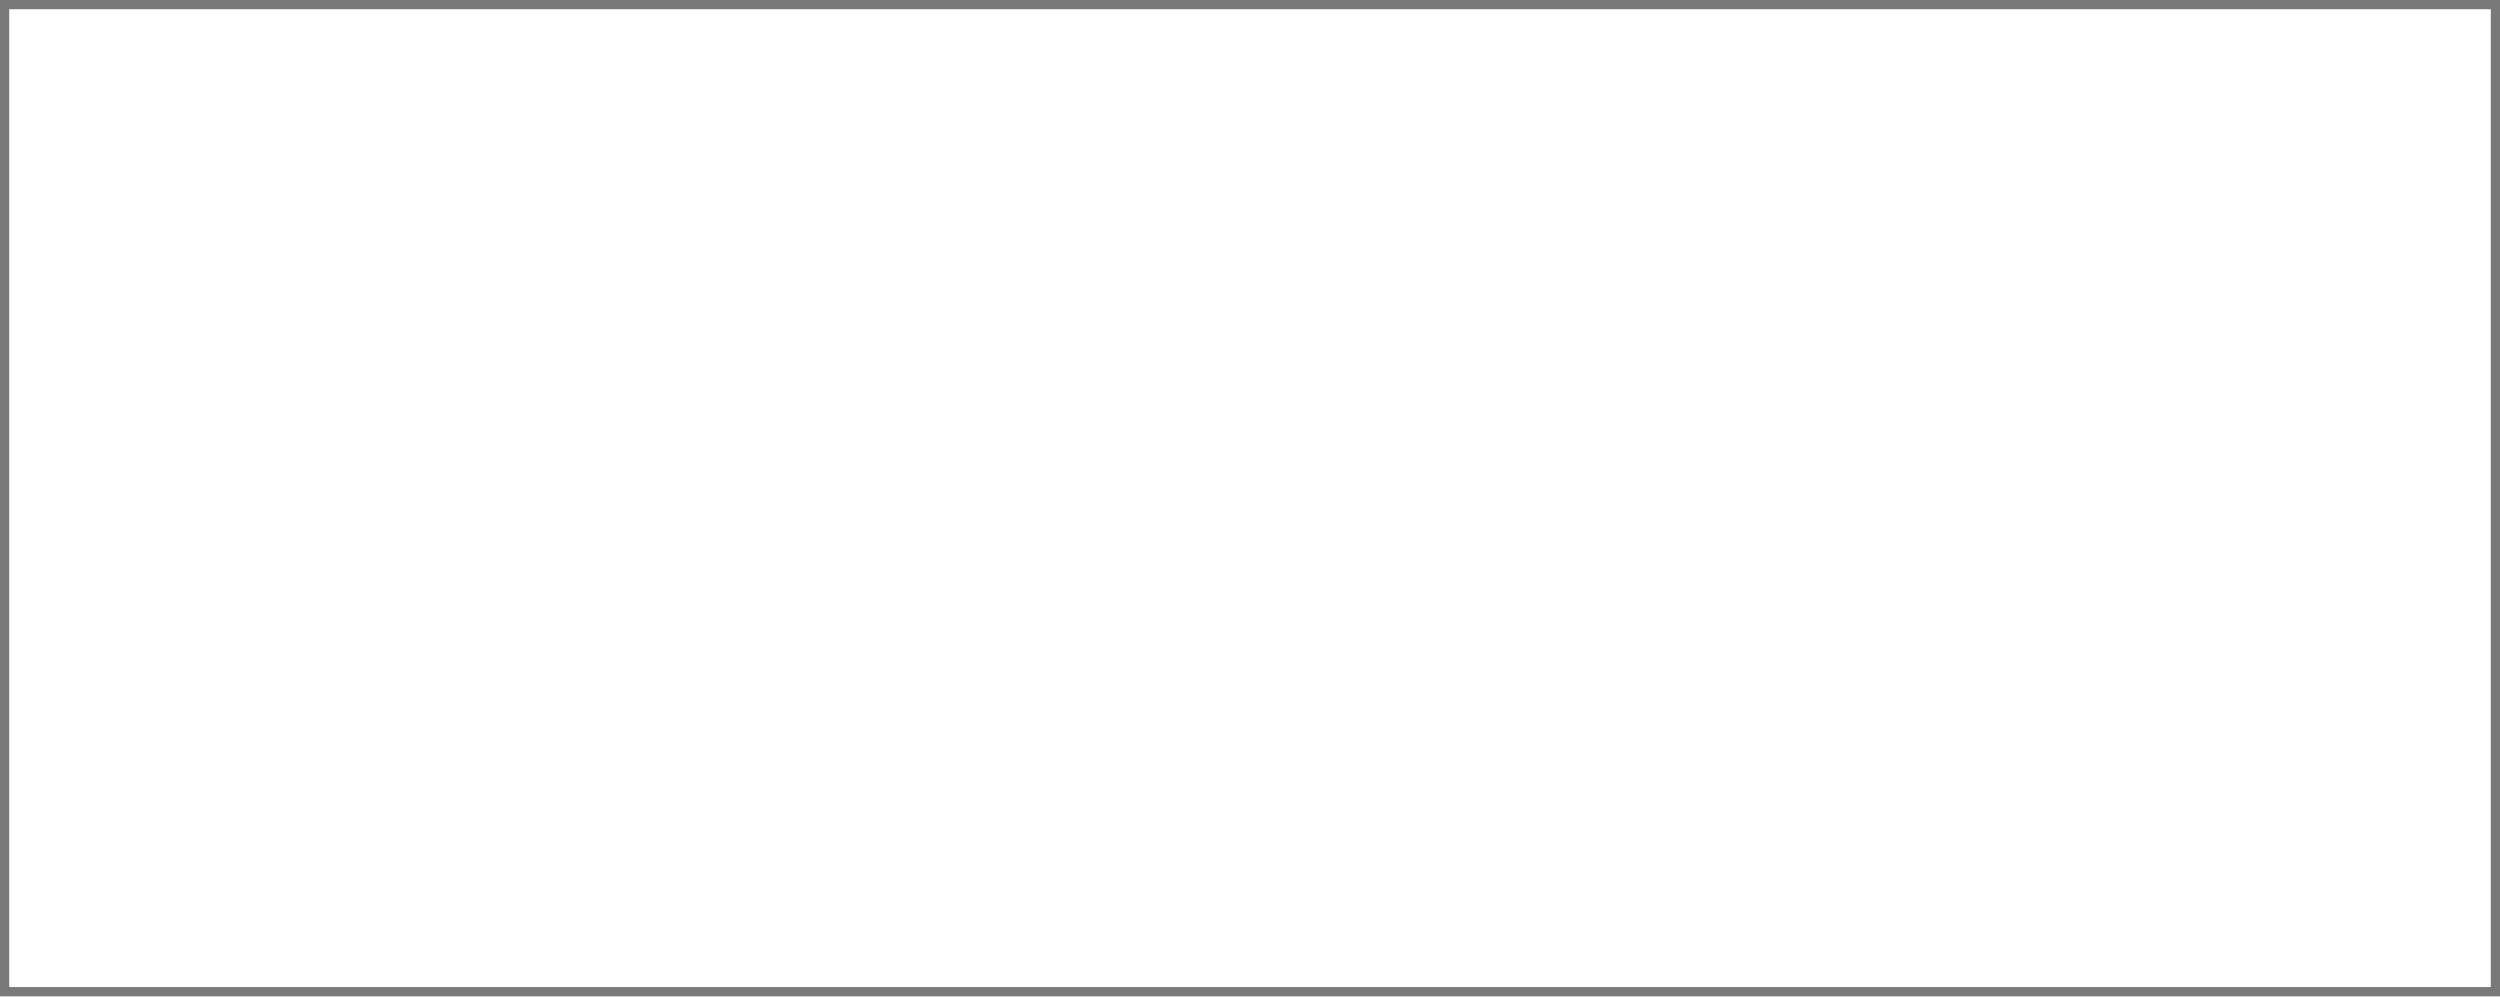
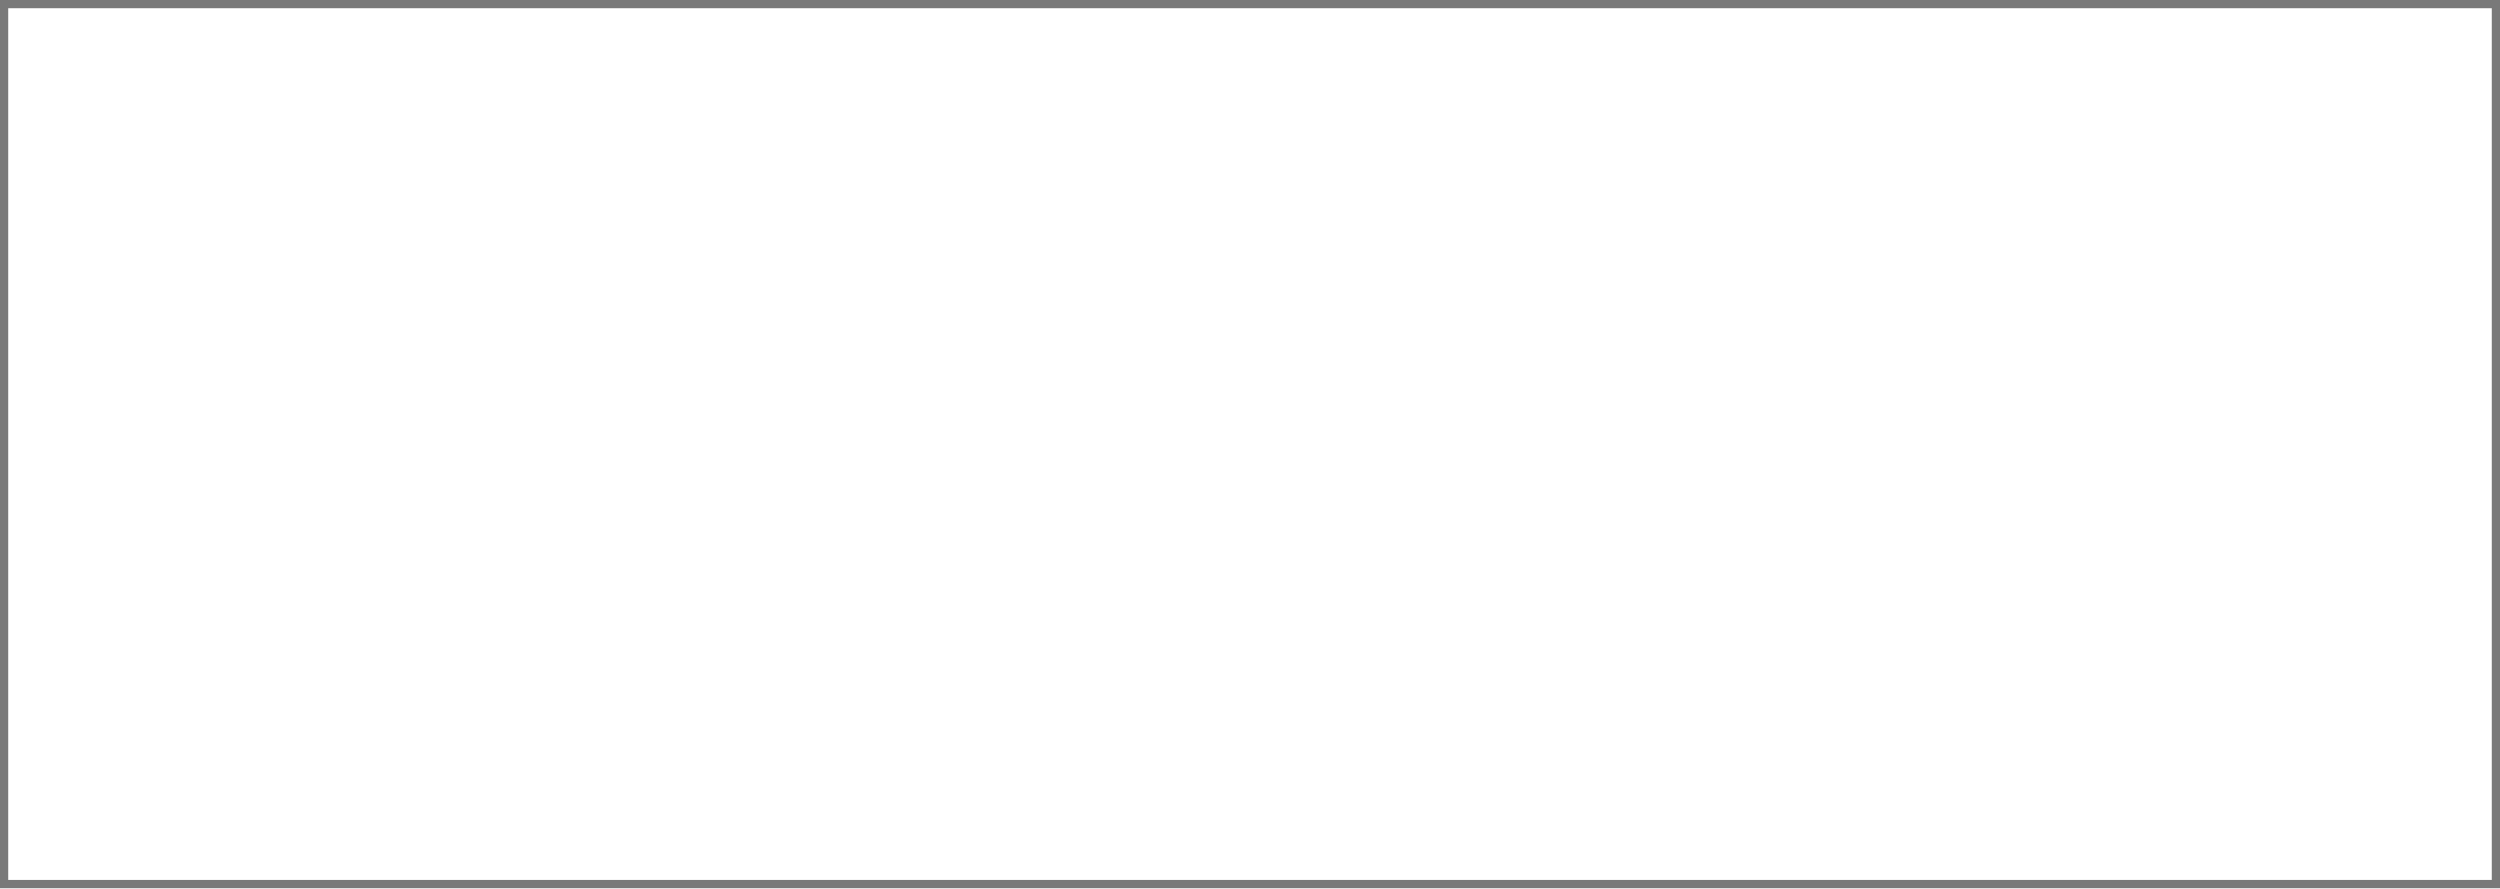
- <svg xmlns="http://www.w3.org/2000/svg" version="1.1" width="271px" height="108px">
+ <svg xmlns="http://www.w3.org/2000/svg" version="1.1" width="304px" height="108px">
  <defs>
-     <mask fill="white" id="clip192">
-       <path d="M 0 108  L 0 0  L 271 0  L 271 108  L 150.124 108  L 0 108  Z " fill-rule="evenodd" />
+     <mask fill="white" id="clip115">
+       <path d="M 0 108  L 0 0  L 304 0  L 304 108  L 168.404 108  L 0 108  Z " fill-rule="evenodd" />
    </mask>
  </defs>
-   <g transform="matrix(1 0 0 1 -1039 -4091 )">
-     <path d="M 0 108  L 0 0  L 271 0  L 271 108  L 150.124 108  L 0 108  Z " fill-rule="nonzero" fill="#ffffff" stroke="none" transform="matrix(1 0 0 1 1039 4091 )" />
-     <path d="M 0 108  L 0 0  L 271 0  L 271 108  L 150.124 108  L 0 108  Z " stroke-width="2" stroke="#797979" fill="none" transform="matrix(1 0 0 1 1039 4091 )" mask="url(#clip192)" />
+   <g transform="matrix(1 0 0 1 -994 -4058 )">
+     <path d="M 0 108  L 0 0  L 304 0  L 304 108  L 168.404 108  L 0 108  Z " fill-rule="nonzero" fill="#ffffff" stroke="none" transform="matrix(1 0 0 1 994 4058 )" />
+     <path d="M 0 108  L 0 0  L 304 0  L 304 108  L 168.404 108  L 0 108  Z " stroke-width="2" stroke="#797979" fill="none" transform="matrix(1 0 0 1 994 4058 )" mask="url(#clip115)" />
  </g>
</svg>
